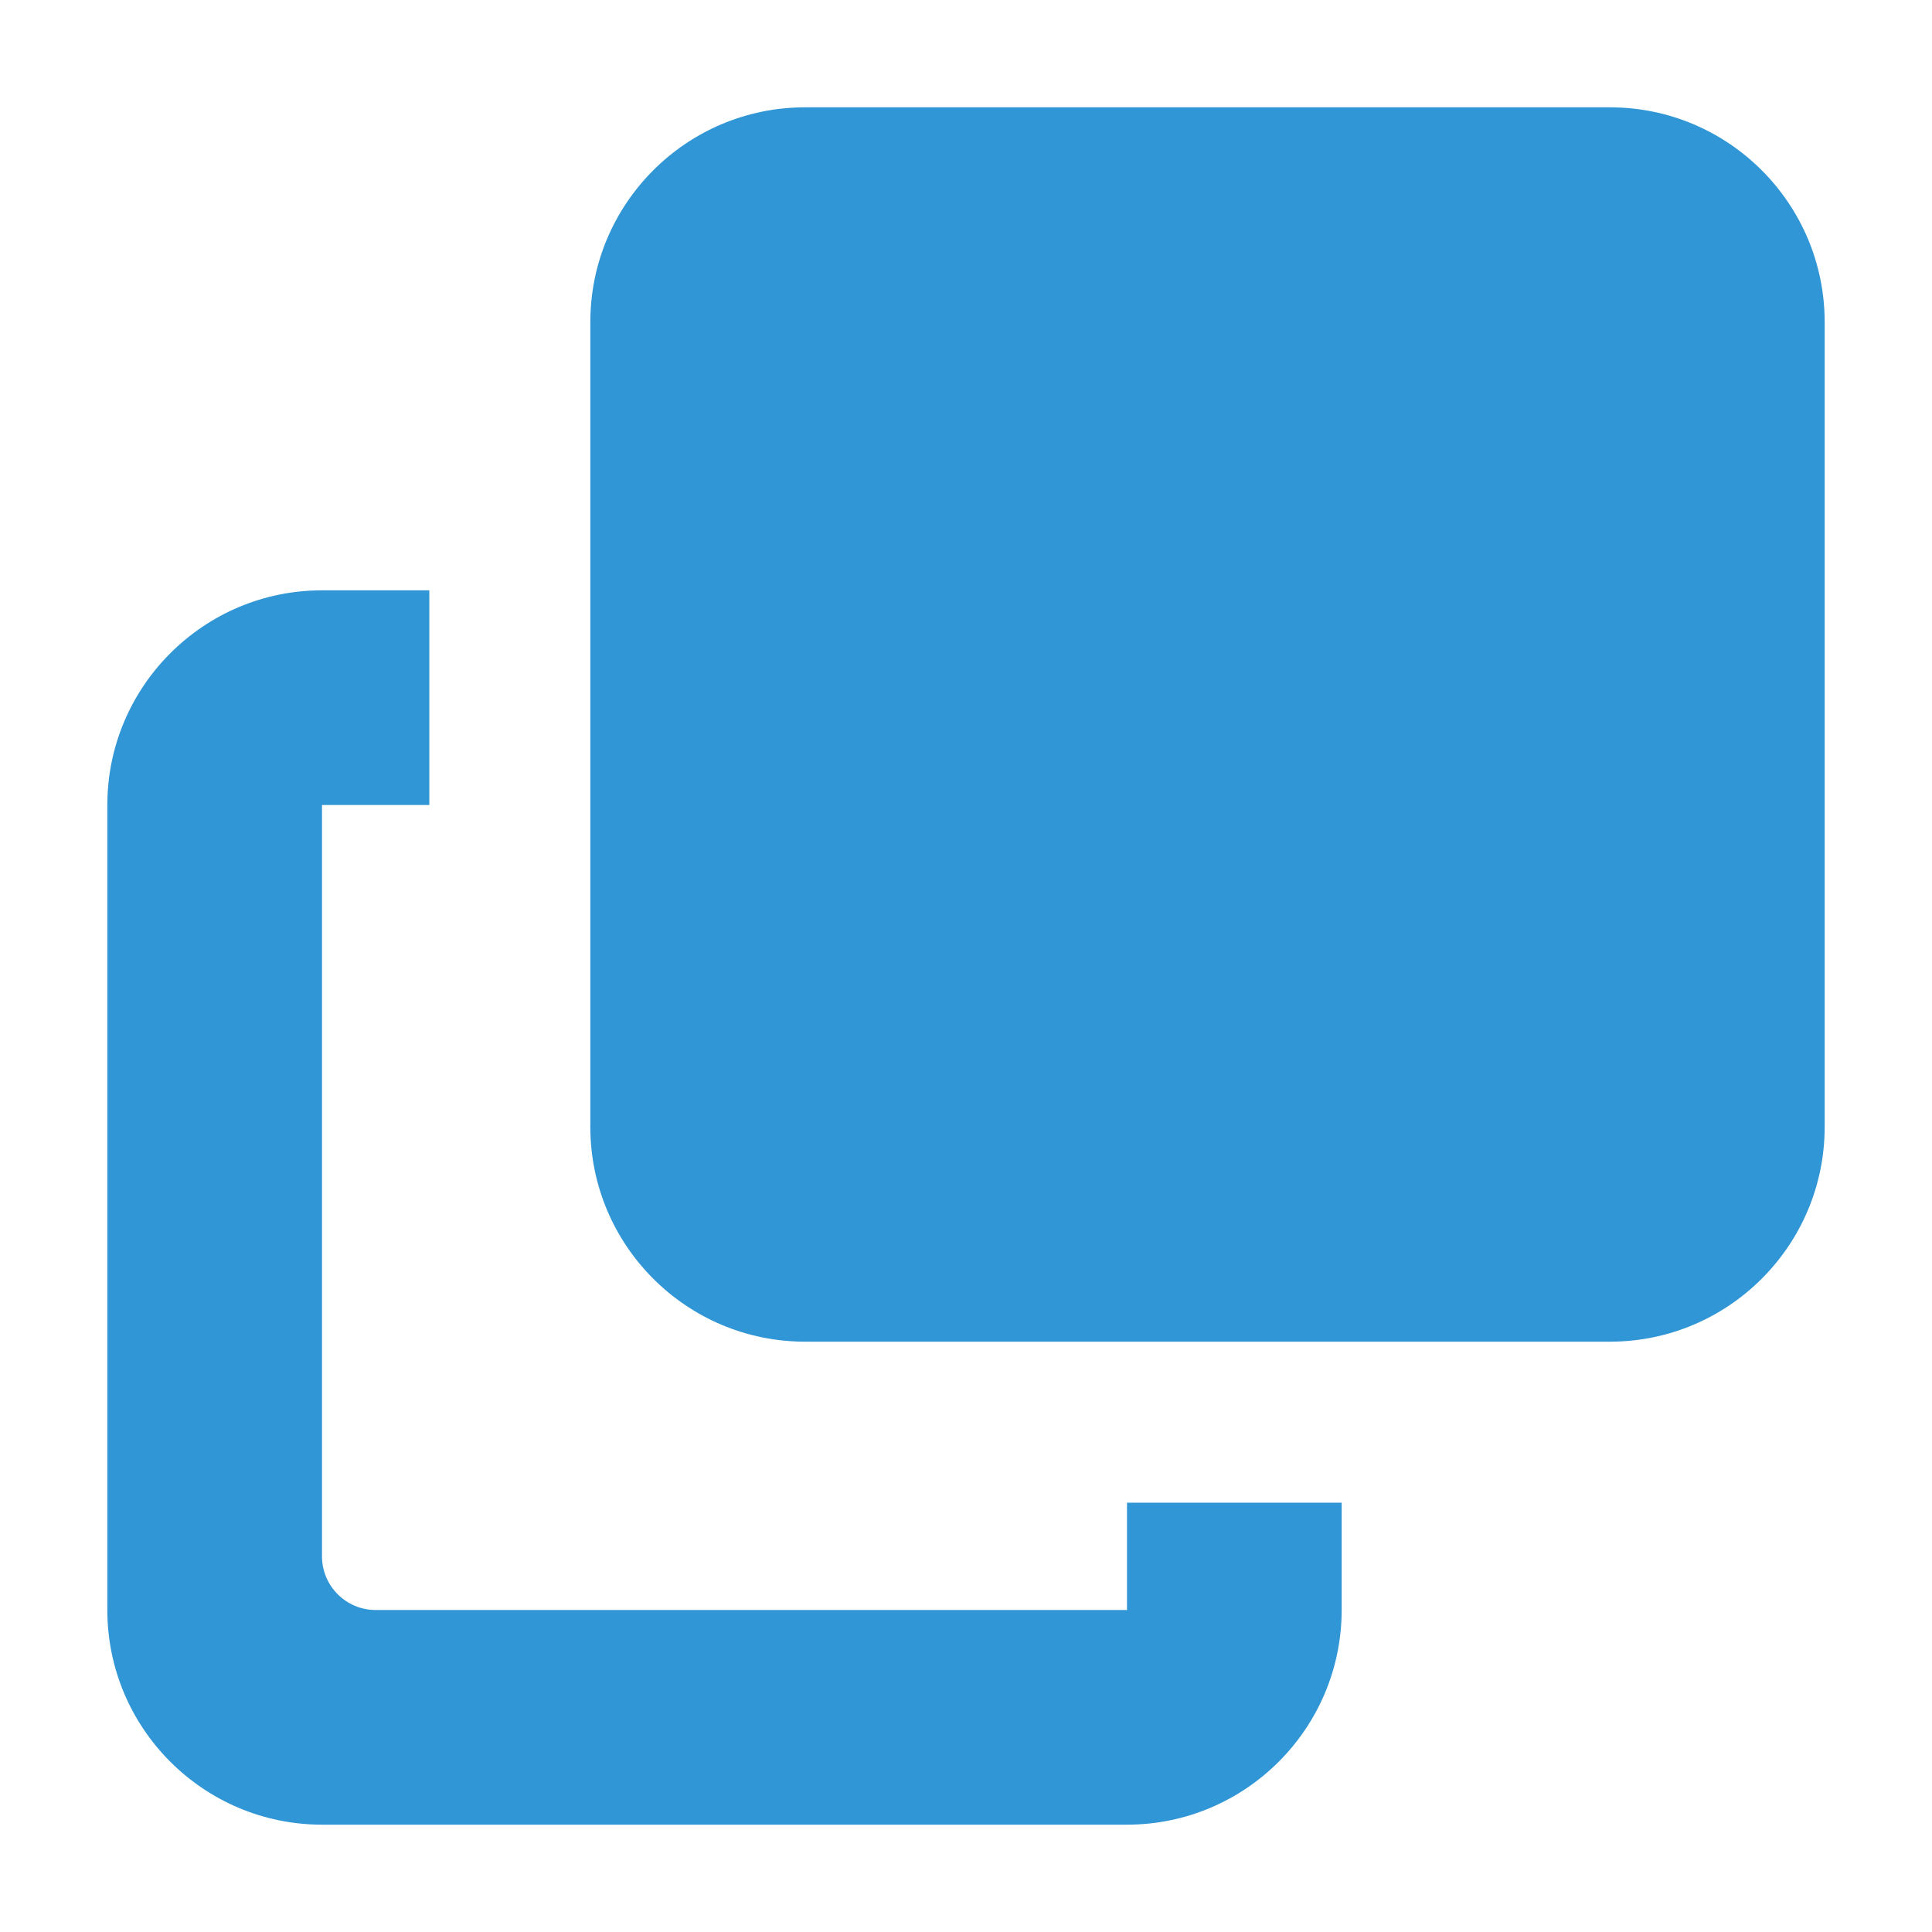
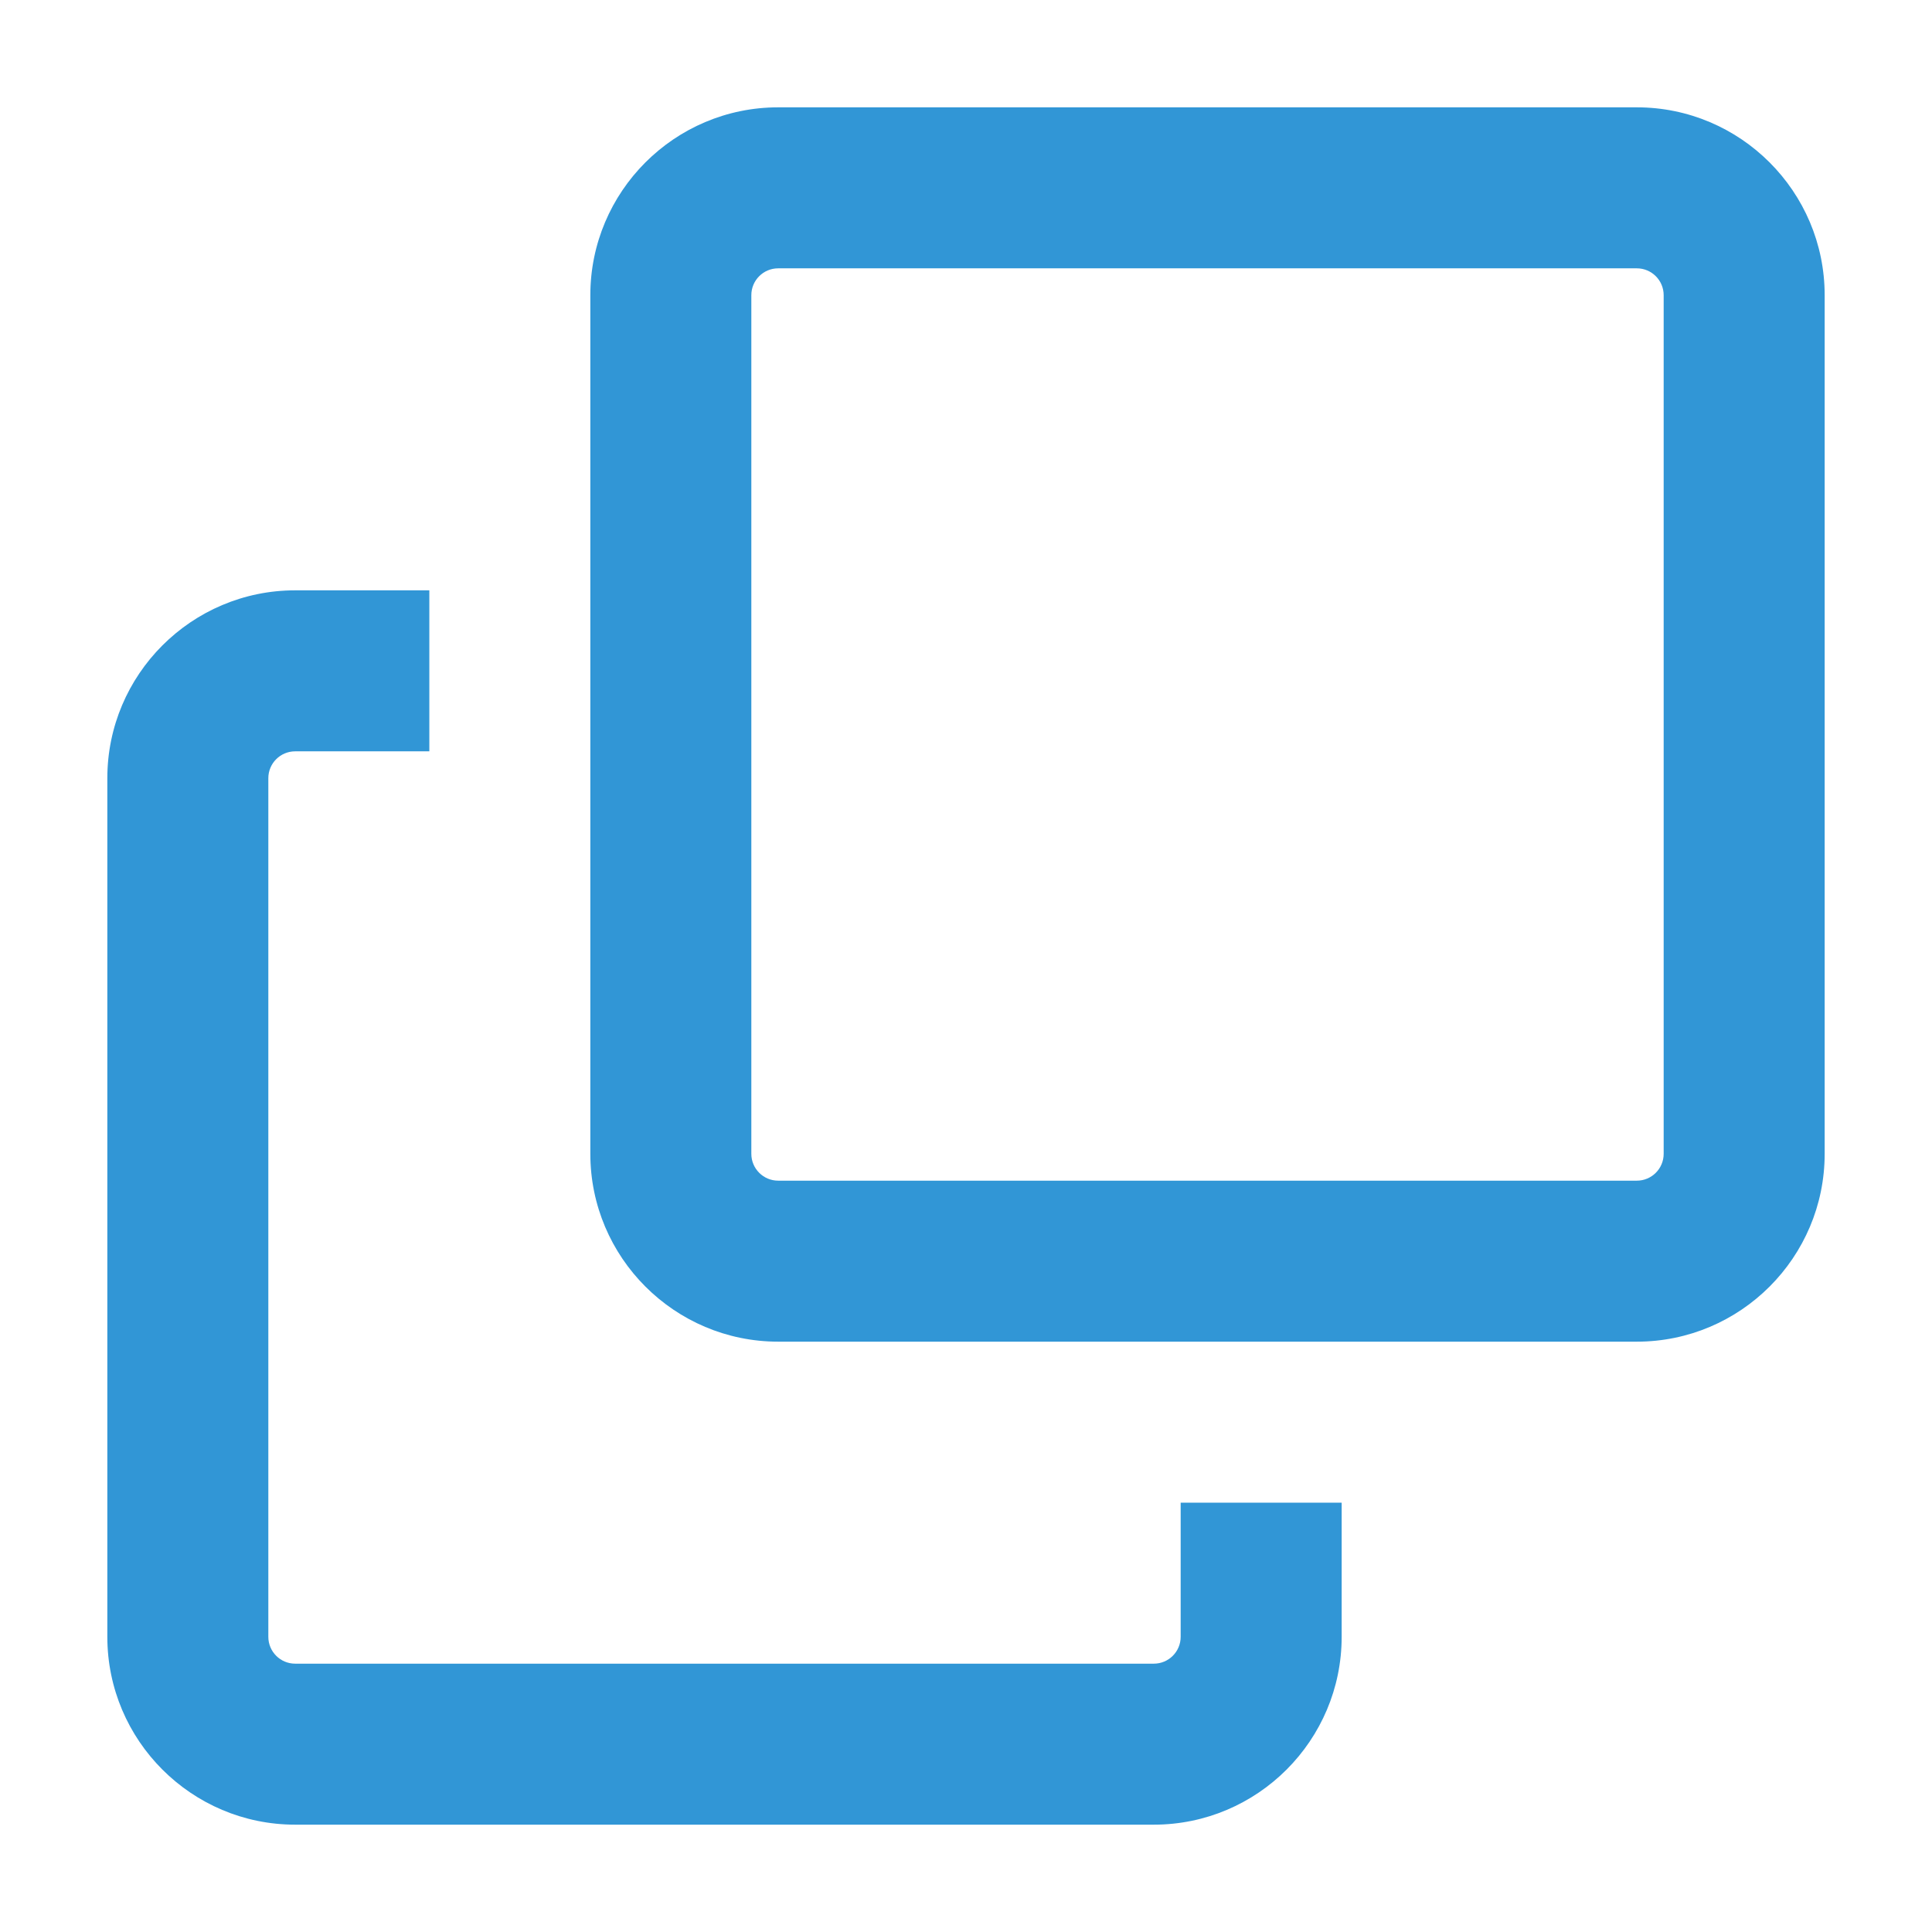
<svg xmlns="http://www.w3.org/2000/svg" width="18" height="18" viewBox="0 0 18 18" fill="none">
-   <path d="M15 1H7.5C6.397 1 5.5 1.897 5.5 3V10.5C5.5 11.603 6.397 12.5 7.5 12.5H15C16.103 12.5 17 11.603 17 10.5V3C17 1.897 16.103 1 15 1ZM12.5 14V15C12.5 16.103 11.603 17 10.5 17H3C1.897 17 1 16.103 1 15V7.5C1 6.397 1.897 5.5 3 5.5H4V7.5H3V14.5C3 14.776 3.224 15 3.5 15H10.5V14H12.5Z" fill="#3196D6" />
+   <path d="M15.25 12.5H7.25C6.285 12.5 5.5 11.715 5.5 10.75V2.75C5.5 1.785 6.285 1 7.25 1H15.25C16.215 1 17 1.785 17 2.75V10.75C17 11.715 16.215 12.5 15.25 12.5ZM7.25 2.5C7.112 2.5 7 2.612 7 2.75V10.75C7 10.888 7.112 11 7.25 11H15.25C15.388 11 15.5 10.888 15.5 10.75V2.75C15.5 2.612 15.388 2.5 15.25 2.5H7.25ZM12.5 15.25V14H11V15.25C11 15.388 10.888 15.5 10.75 15.5H2.75C2.612 15.5 2.5 15.388 2.5 15.25V7.25C2.5 7.112 2.612 7 2.75 7H4V5.5H2.75C1.785 5.5 1 6.285 1 7.25V15.25C1 16.215 1.785 17 2.75 17H10.75C11.715 17 12.5 16.215 12.5 15.25Z" fill="#3196D6" />
</svg>
